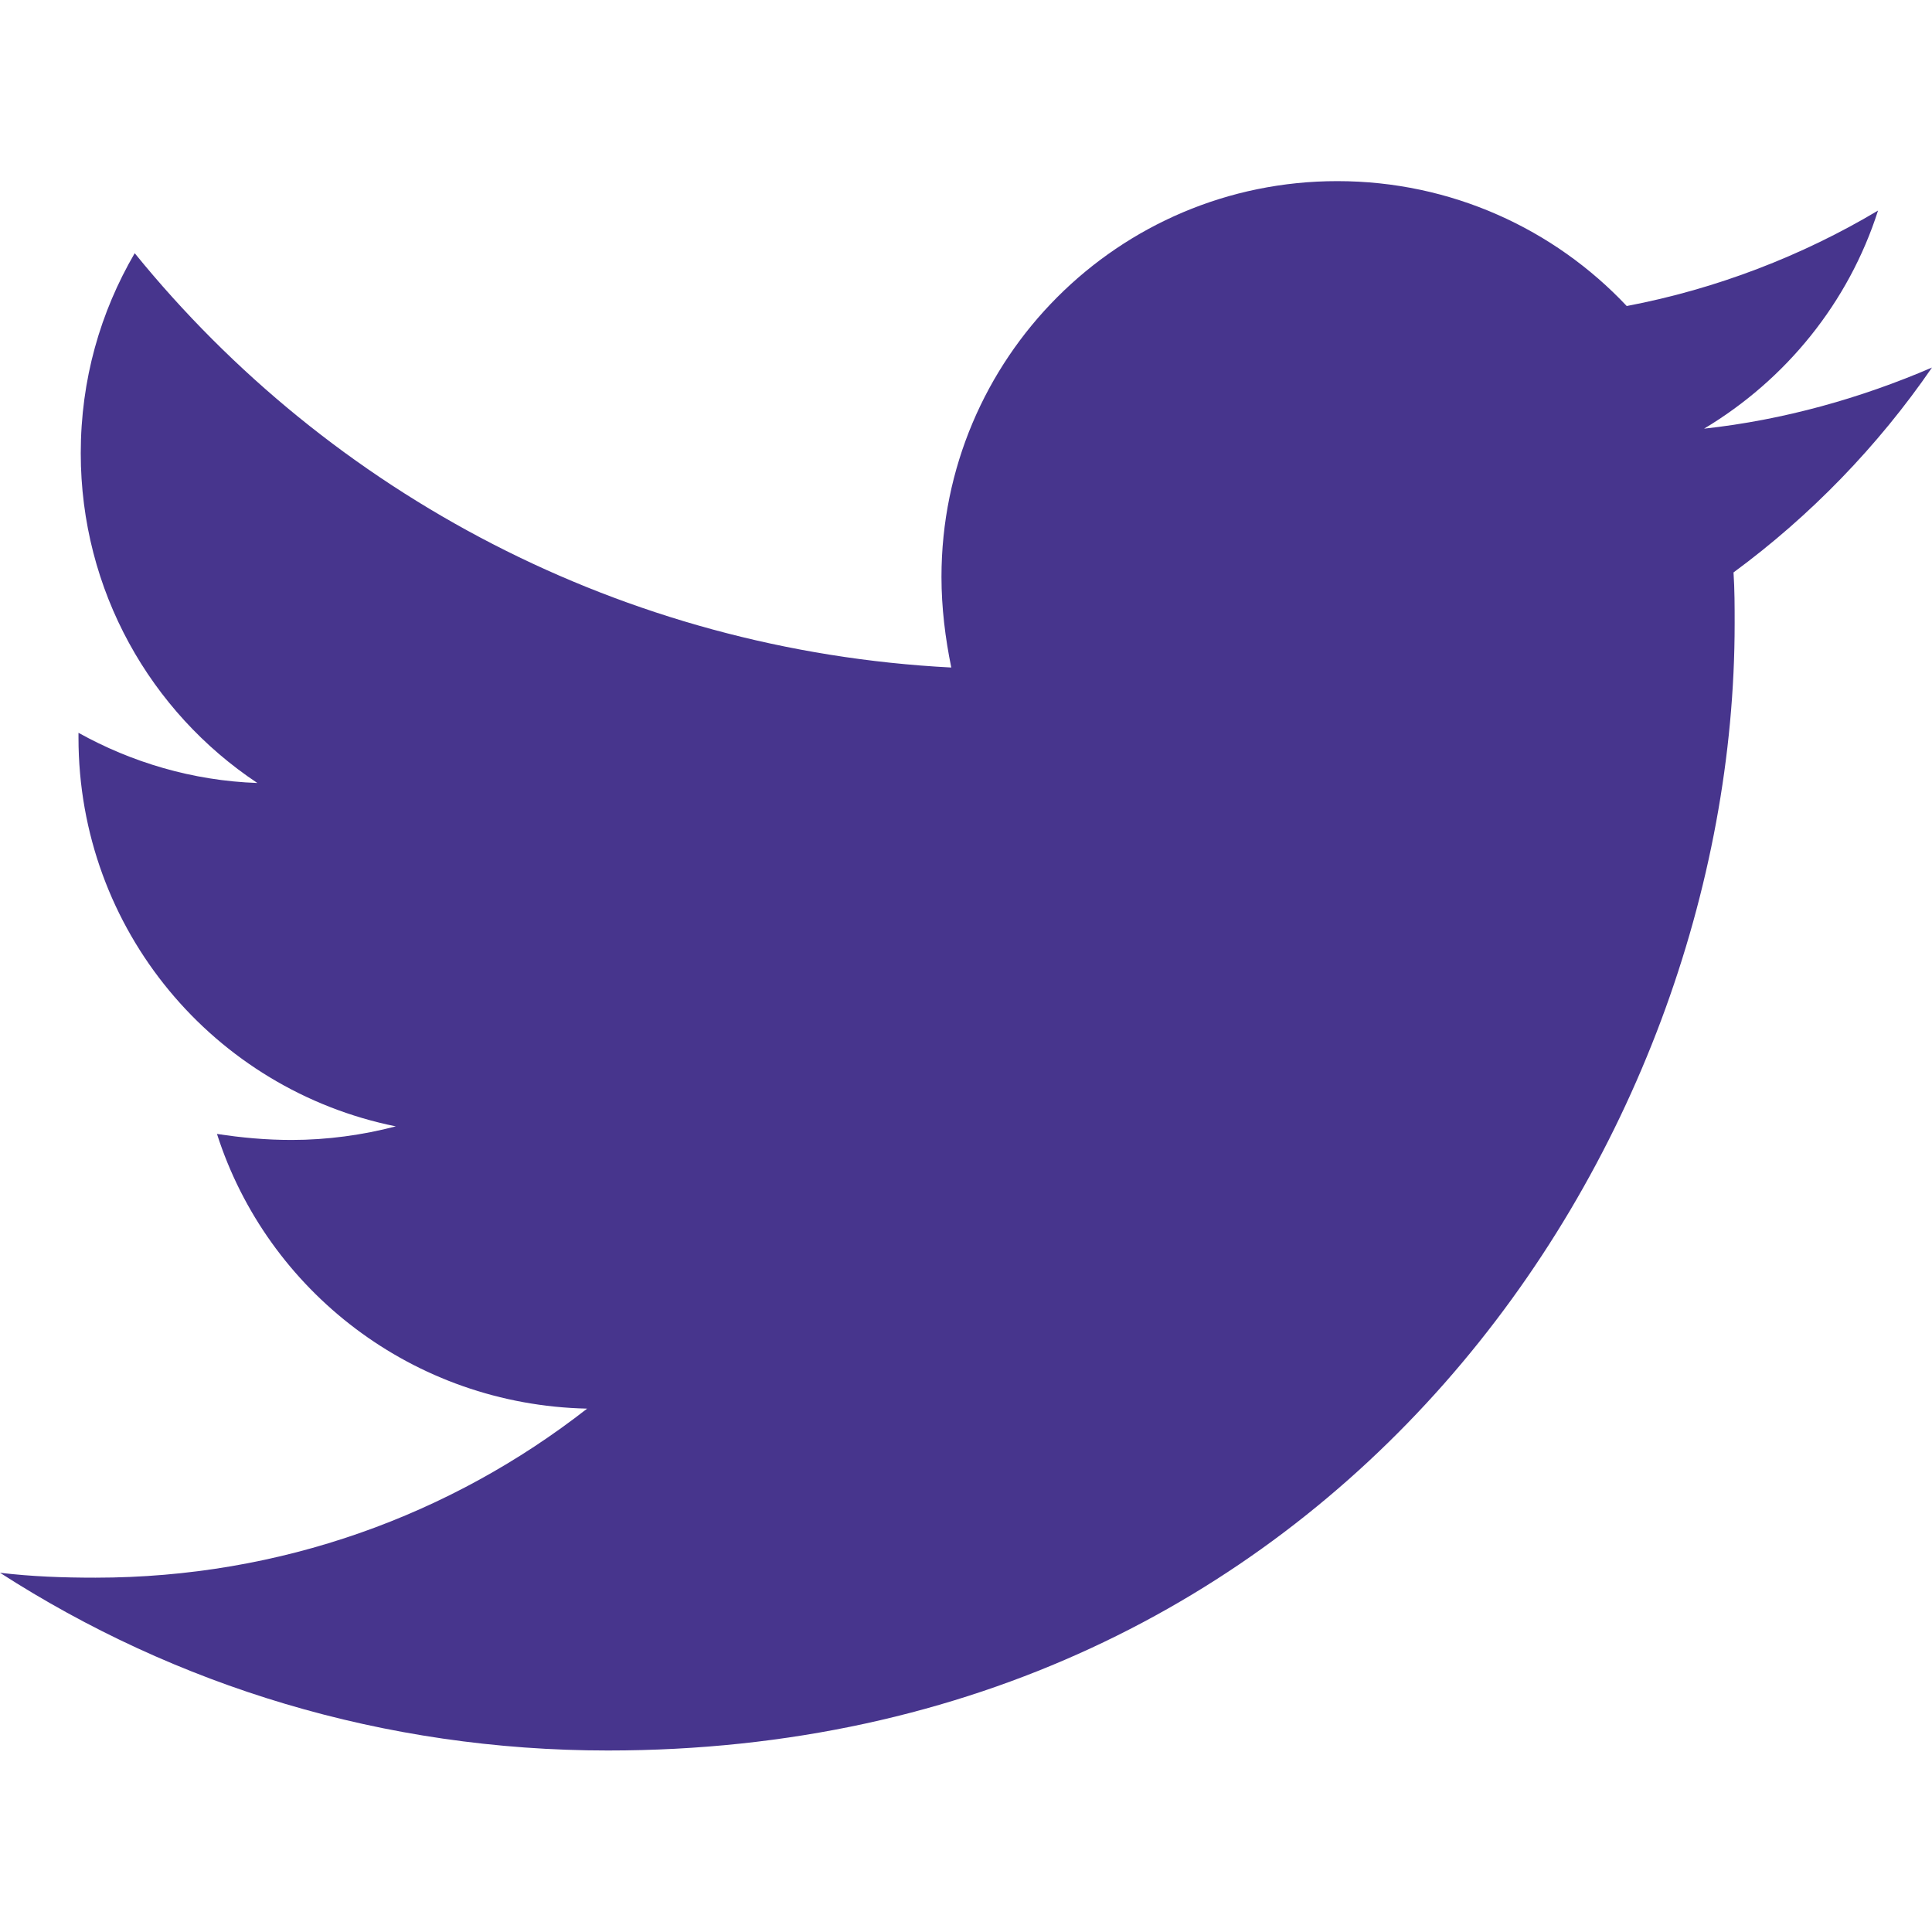
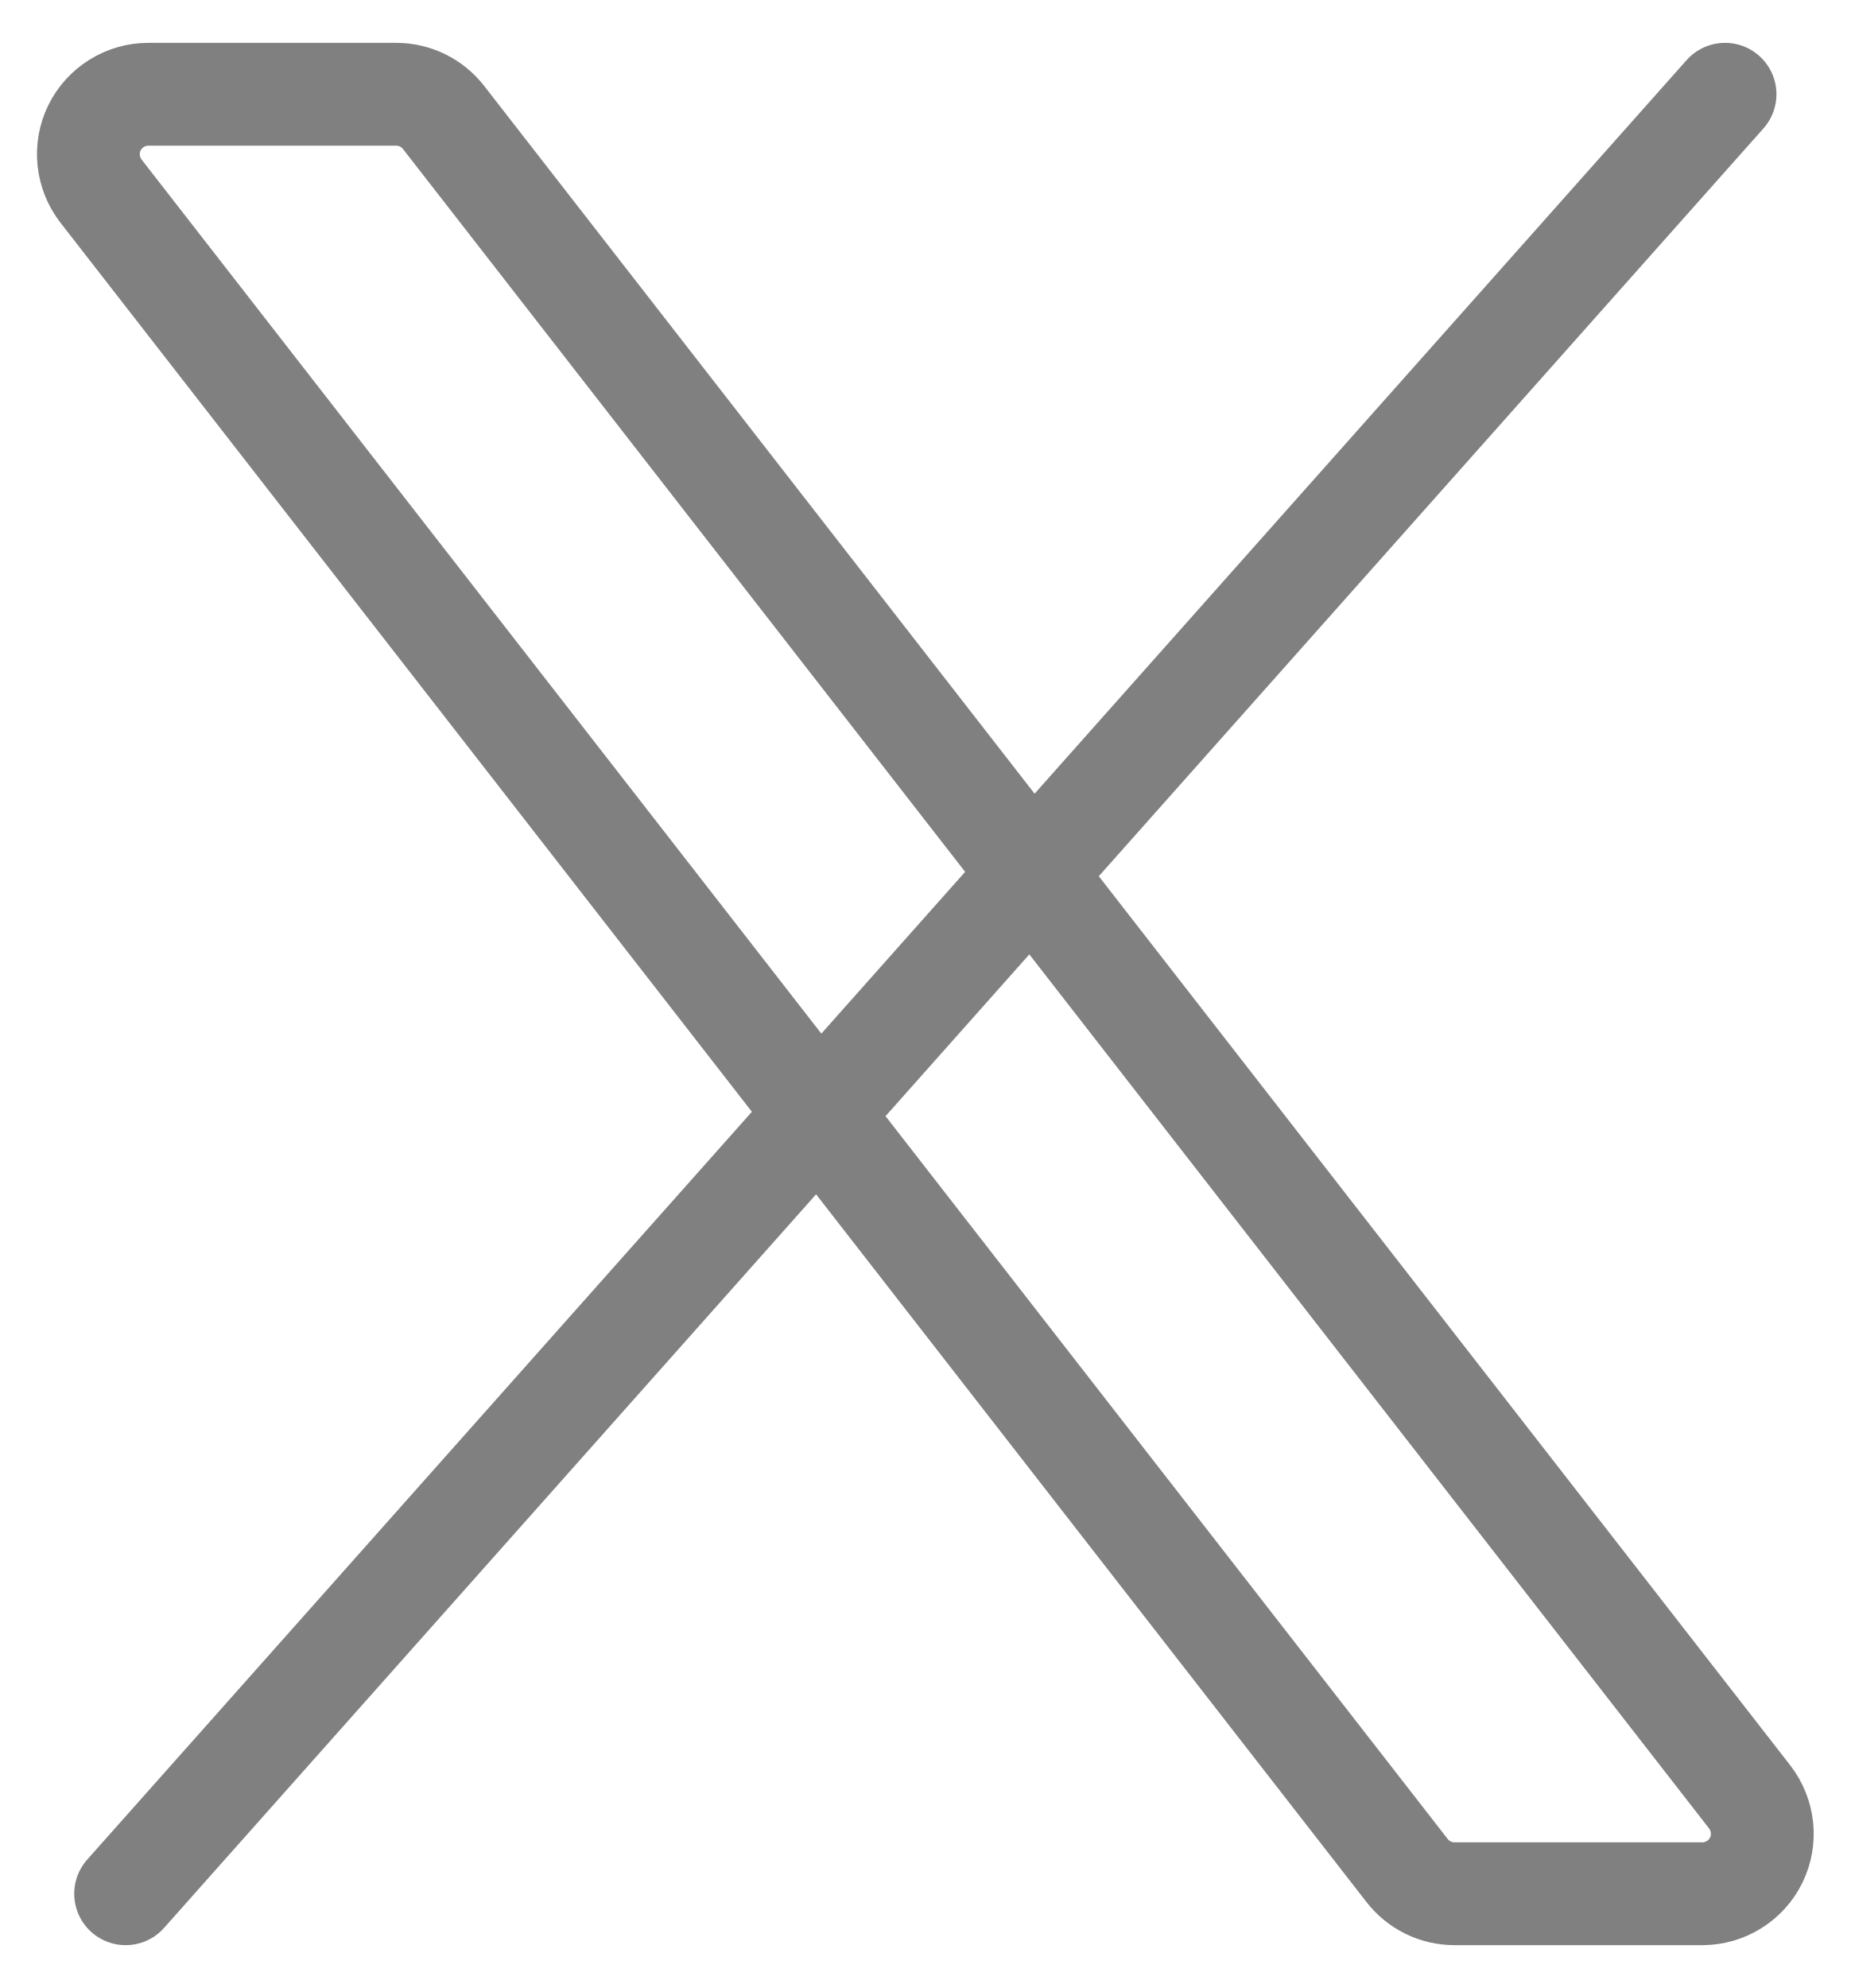
- <svg xmlns="http://www.w3.org/2000/svg" width="38" height="38" fill="#47358D" viewBox="0 0 512 512">
-   <path d="M459.4 151.7c.3 4.5 .3 9.1 .3 13.6 0 138.7-105.6 298.6-298.6 298.6-59.5 0-114.7-17.2-161.1-47.1 8.4 1 16.6 1.3 25.3 1.3 49.1 0 94.2-16.6 130.3-44.8-46.1-1-84.8-31.2-98.1-72.8 6.5 1 13 1.6 19.8 1.6 9.4 0 18.8-1.3 27.6-3.6-48.1-9.7-84.1-52-84.1-103v-1.3c14 7.8 30.2 12.7 47.4 13.3-28.3-18.8-46.8-51-46.8-87.4 0-19.5 5.2-37.4 14.3-53 51.7 63.7 129.3 105.3 216.4 109.8-1.6-7.8-2.6-15.9-2.6-24 0-57.8 46.8-104.9 104.9-104.9 30.2 0 57.5 12.7 76.7 33.1 23.7-4.5 46.5-13.3 66.6-25.3-7.8 24.4-24.4 44.8-46.1 57.8 21.1-2.3 41.6-8.1 60.4-16.2-14.3 20.8-32.2 39.3-52.6 54.3z" />
+ <svg xmlns="http://www.w3.org/2000/svg" width="27" height="29" viewBox="0 0 27 29" fill="none">
+   <path d="M20.529 27.287L1.473 2.787C1.373 2.657 1.311 2.502 1.294 2.34C1.277 2.177 1.306 2.012 1.378 1.865C1.45 1.718 1.562 1.594 1.701 1.508C1.84 1.421 2.001 1.375 2.164 1.375H5.781C5.914 1.375 6.045 1.406 6.165 1.464C6.285 1.523 6.389 1.608 6.471 1.713L25.527 26.213C25.627 26.343 25.689 26.498 25.706 26.66C25.723 26.823 25.694 26.988 25.622 27.135C25.55 27.282 25.438 27.406 25.299 27.492C25.16 27.579 24.999 27.625 24.836 27.625H21.219C21.086 27.625 20.954 27.594 20.835 27.536C20.715 27.477 20.611 27.392 20.529 27.287Z" stroke="#808080" stroke-width="1.5" />
+   <path d="M25.167 1.375L1.833 27.625" stroke="#808080" stroke-width="1.5" stroke-linecap="round" />
</svg>
